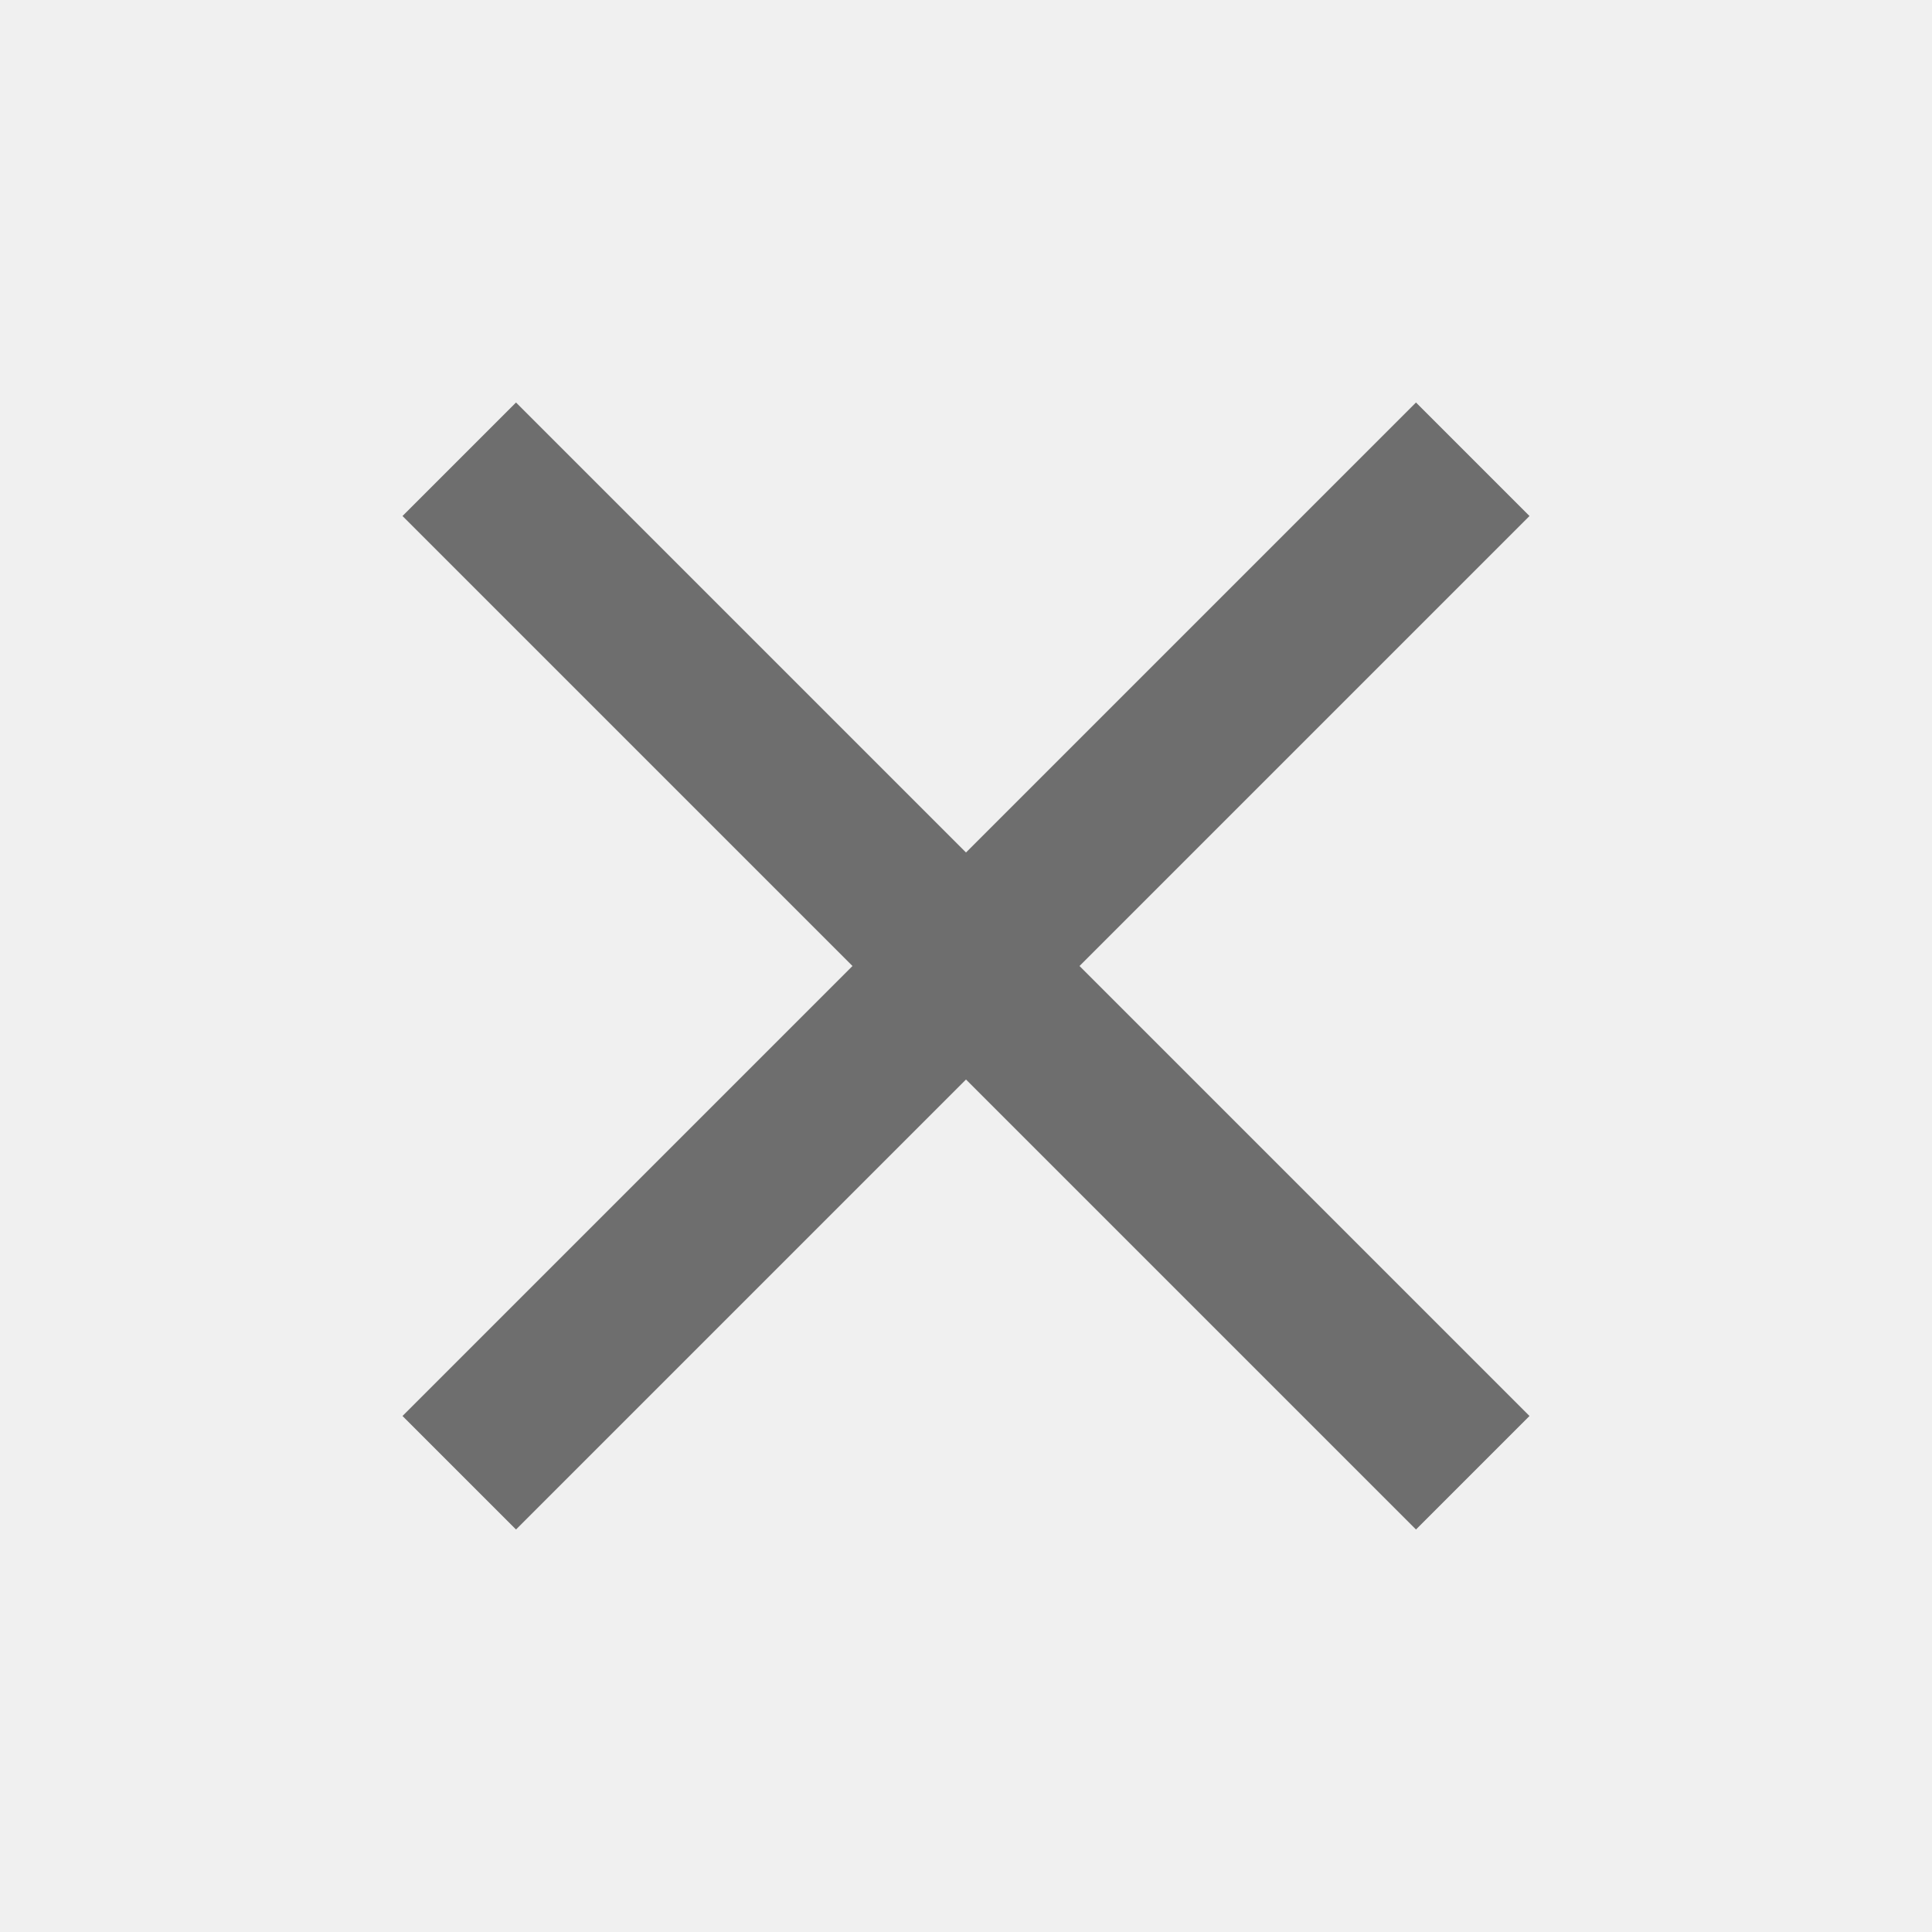
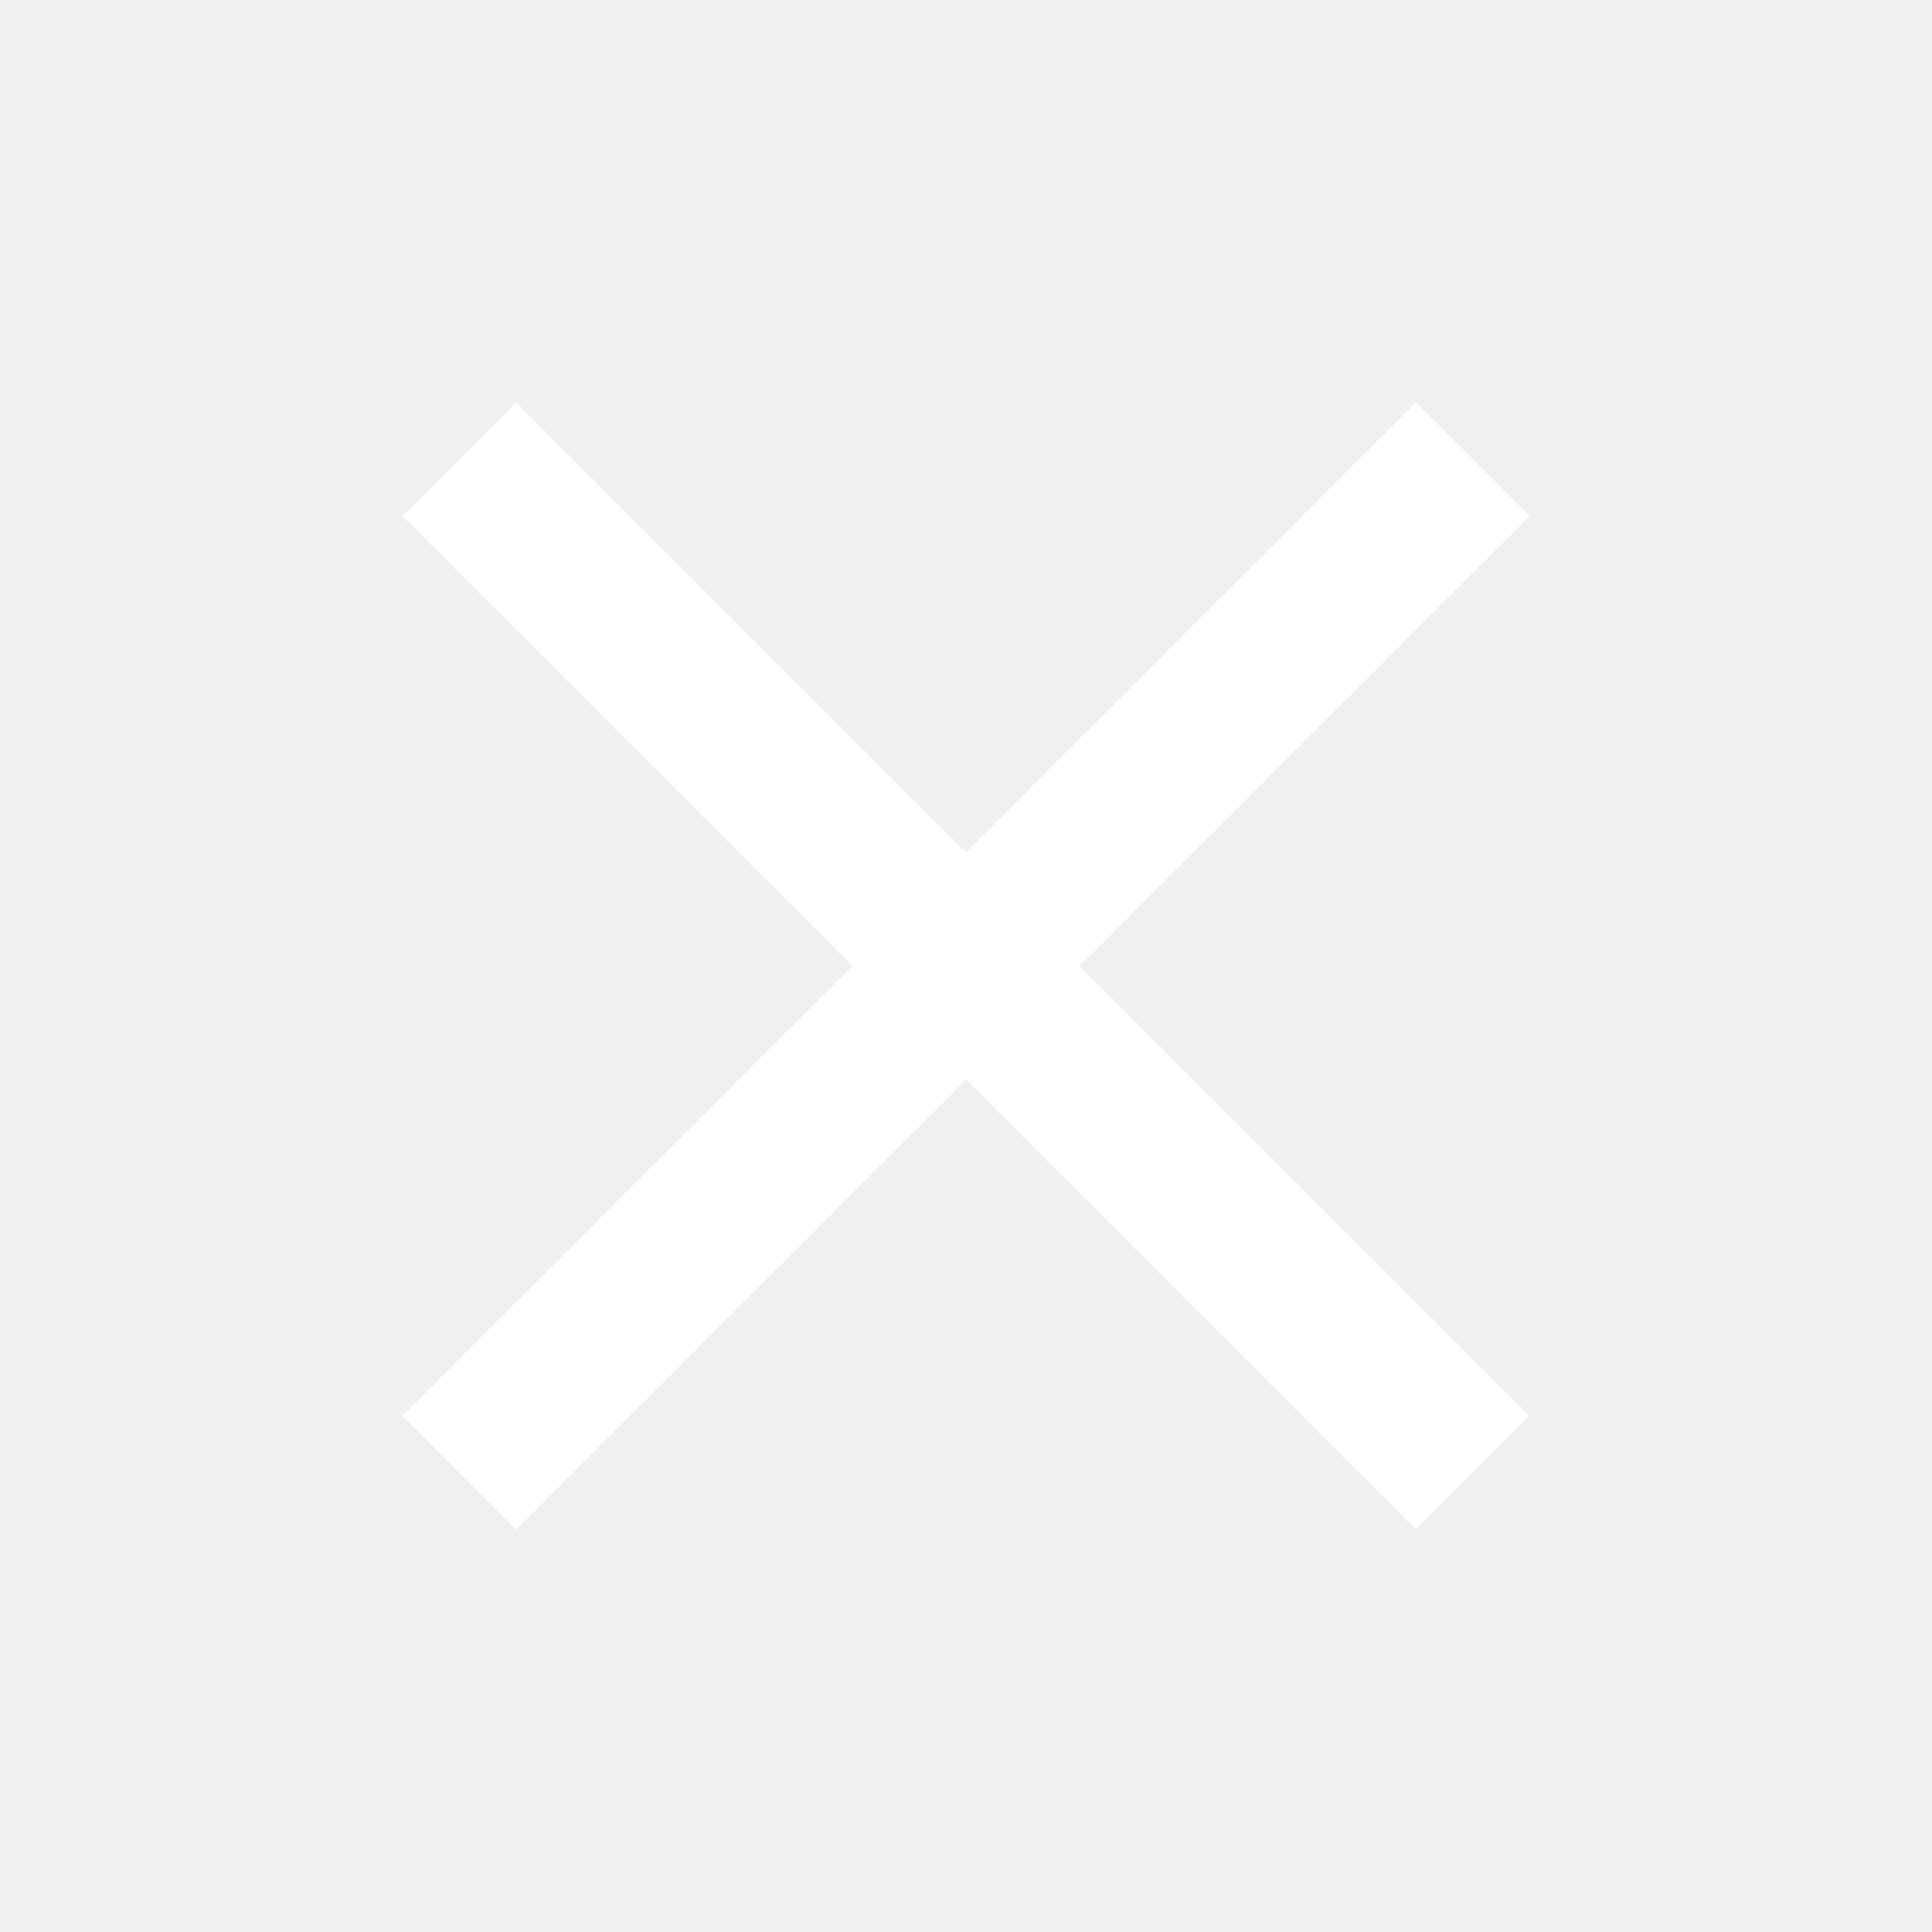
<svg xmlns="http://www.w3.org/2000/svg" width="24" height="24" viewBox="0 0 24 24" fill="none">
  <g id="icon/content/clear_24px">
-     <path id="icon/content/clear_24px_2" d="M19 6.41L17.59 5L12 10.59L6.41 5L5 6.41L10.59 12L5 17.59L6.41 19L12 13.41L17.59 19L19 17.59L13.41 12L19 6.41Z" fill="black" fill-opacity="0.54" />
+     <path id="icon/content/clear_24px_2" d="M19 6.41L17.59 5L12 10.59L6.41 5L5 6.41L10.59 12L5 17.59L6.41 19L12 13.41L17.59 19L19 17.59L13.41 12L19 6.41Z" fill="white" />
  </g>
</svg>
